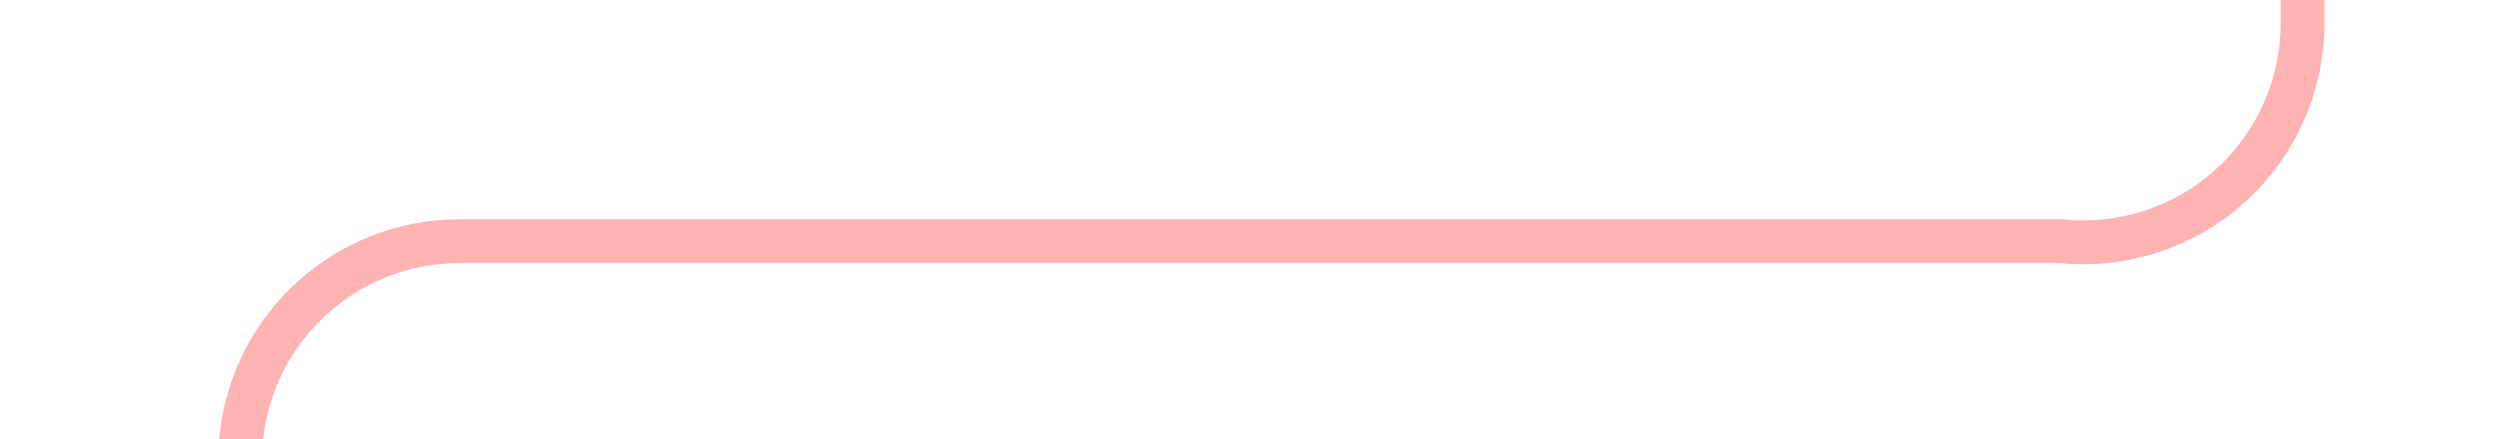
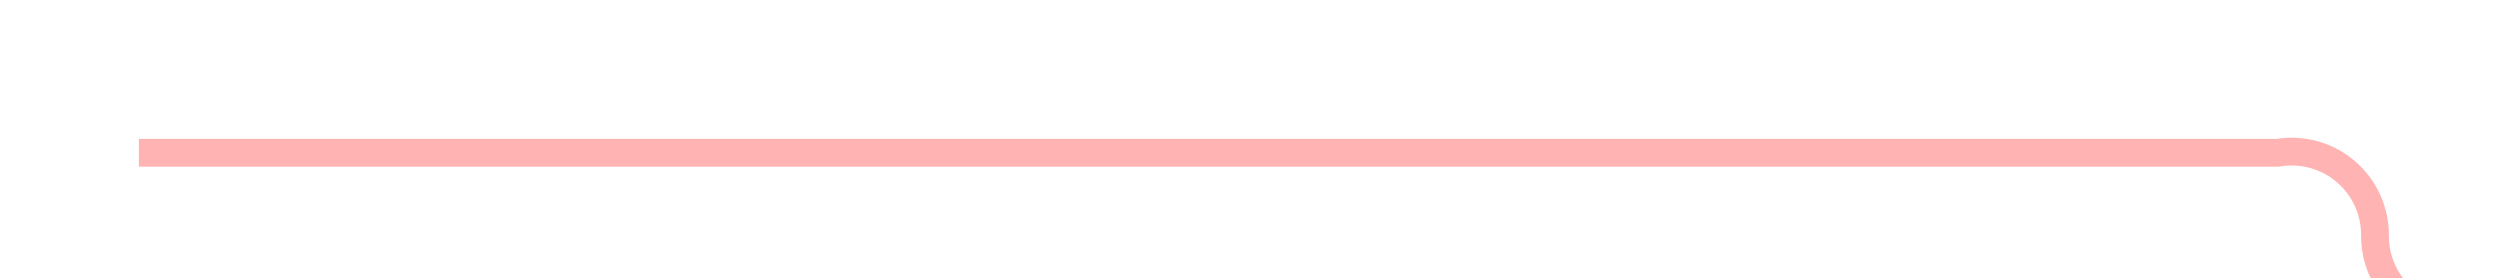
- <svg xmlns="http://www.w3.org/2000/svg" version="1.1" width="57px" height="10px" preserveAspectRatio="xMinYMid meet" viewBox="698 766  57 8">
-   <path d="M 703.5 812  L 703.5 775  A 5 5 0 0 1 708.5 770.5 L 745 770.5  A 5 5 0 0 0 750.5 765.5 L 750.5 587  " stroke-width="1" stroke="#ff0000" fill="none" stroke-opacity="0.298" />
-   <path d="M 745 588  L 756 588  L 756 587  L 745 587  L 745 588  Z " fill-rule="nonzero" fill="#ff0000" stroke="none" fill-opacity="0.298" />
+ <svg xmlns="http://www.w3.org/2000/svg" version="1.1" width="90px" height="10px" preserveAspectRatio="xMinYMid meet" viewBox="635 1277  90 8">
+   <path d="M 640 1281.5  L 717 1281.5  A 3 3 0 0 1 720.5 1284.5 A 3 3 0 0 0 723.5 1287.5 L 731 1287.5  " stroke-width="1" stroke="#ff0000" fill="none" stroke-opacity="0.298" />
+   <path d="M 730 1282  L 730 1293  L 731 1293  L 731 1282  L 730 1282  Z " fill-rule="nonzero" fill="#ff0000" stroke="none" fill-opacity="0.298" />
</svg>
